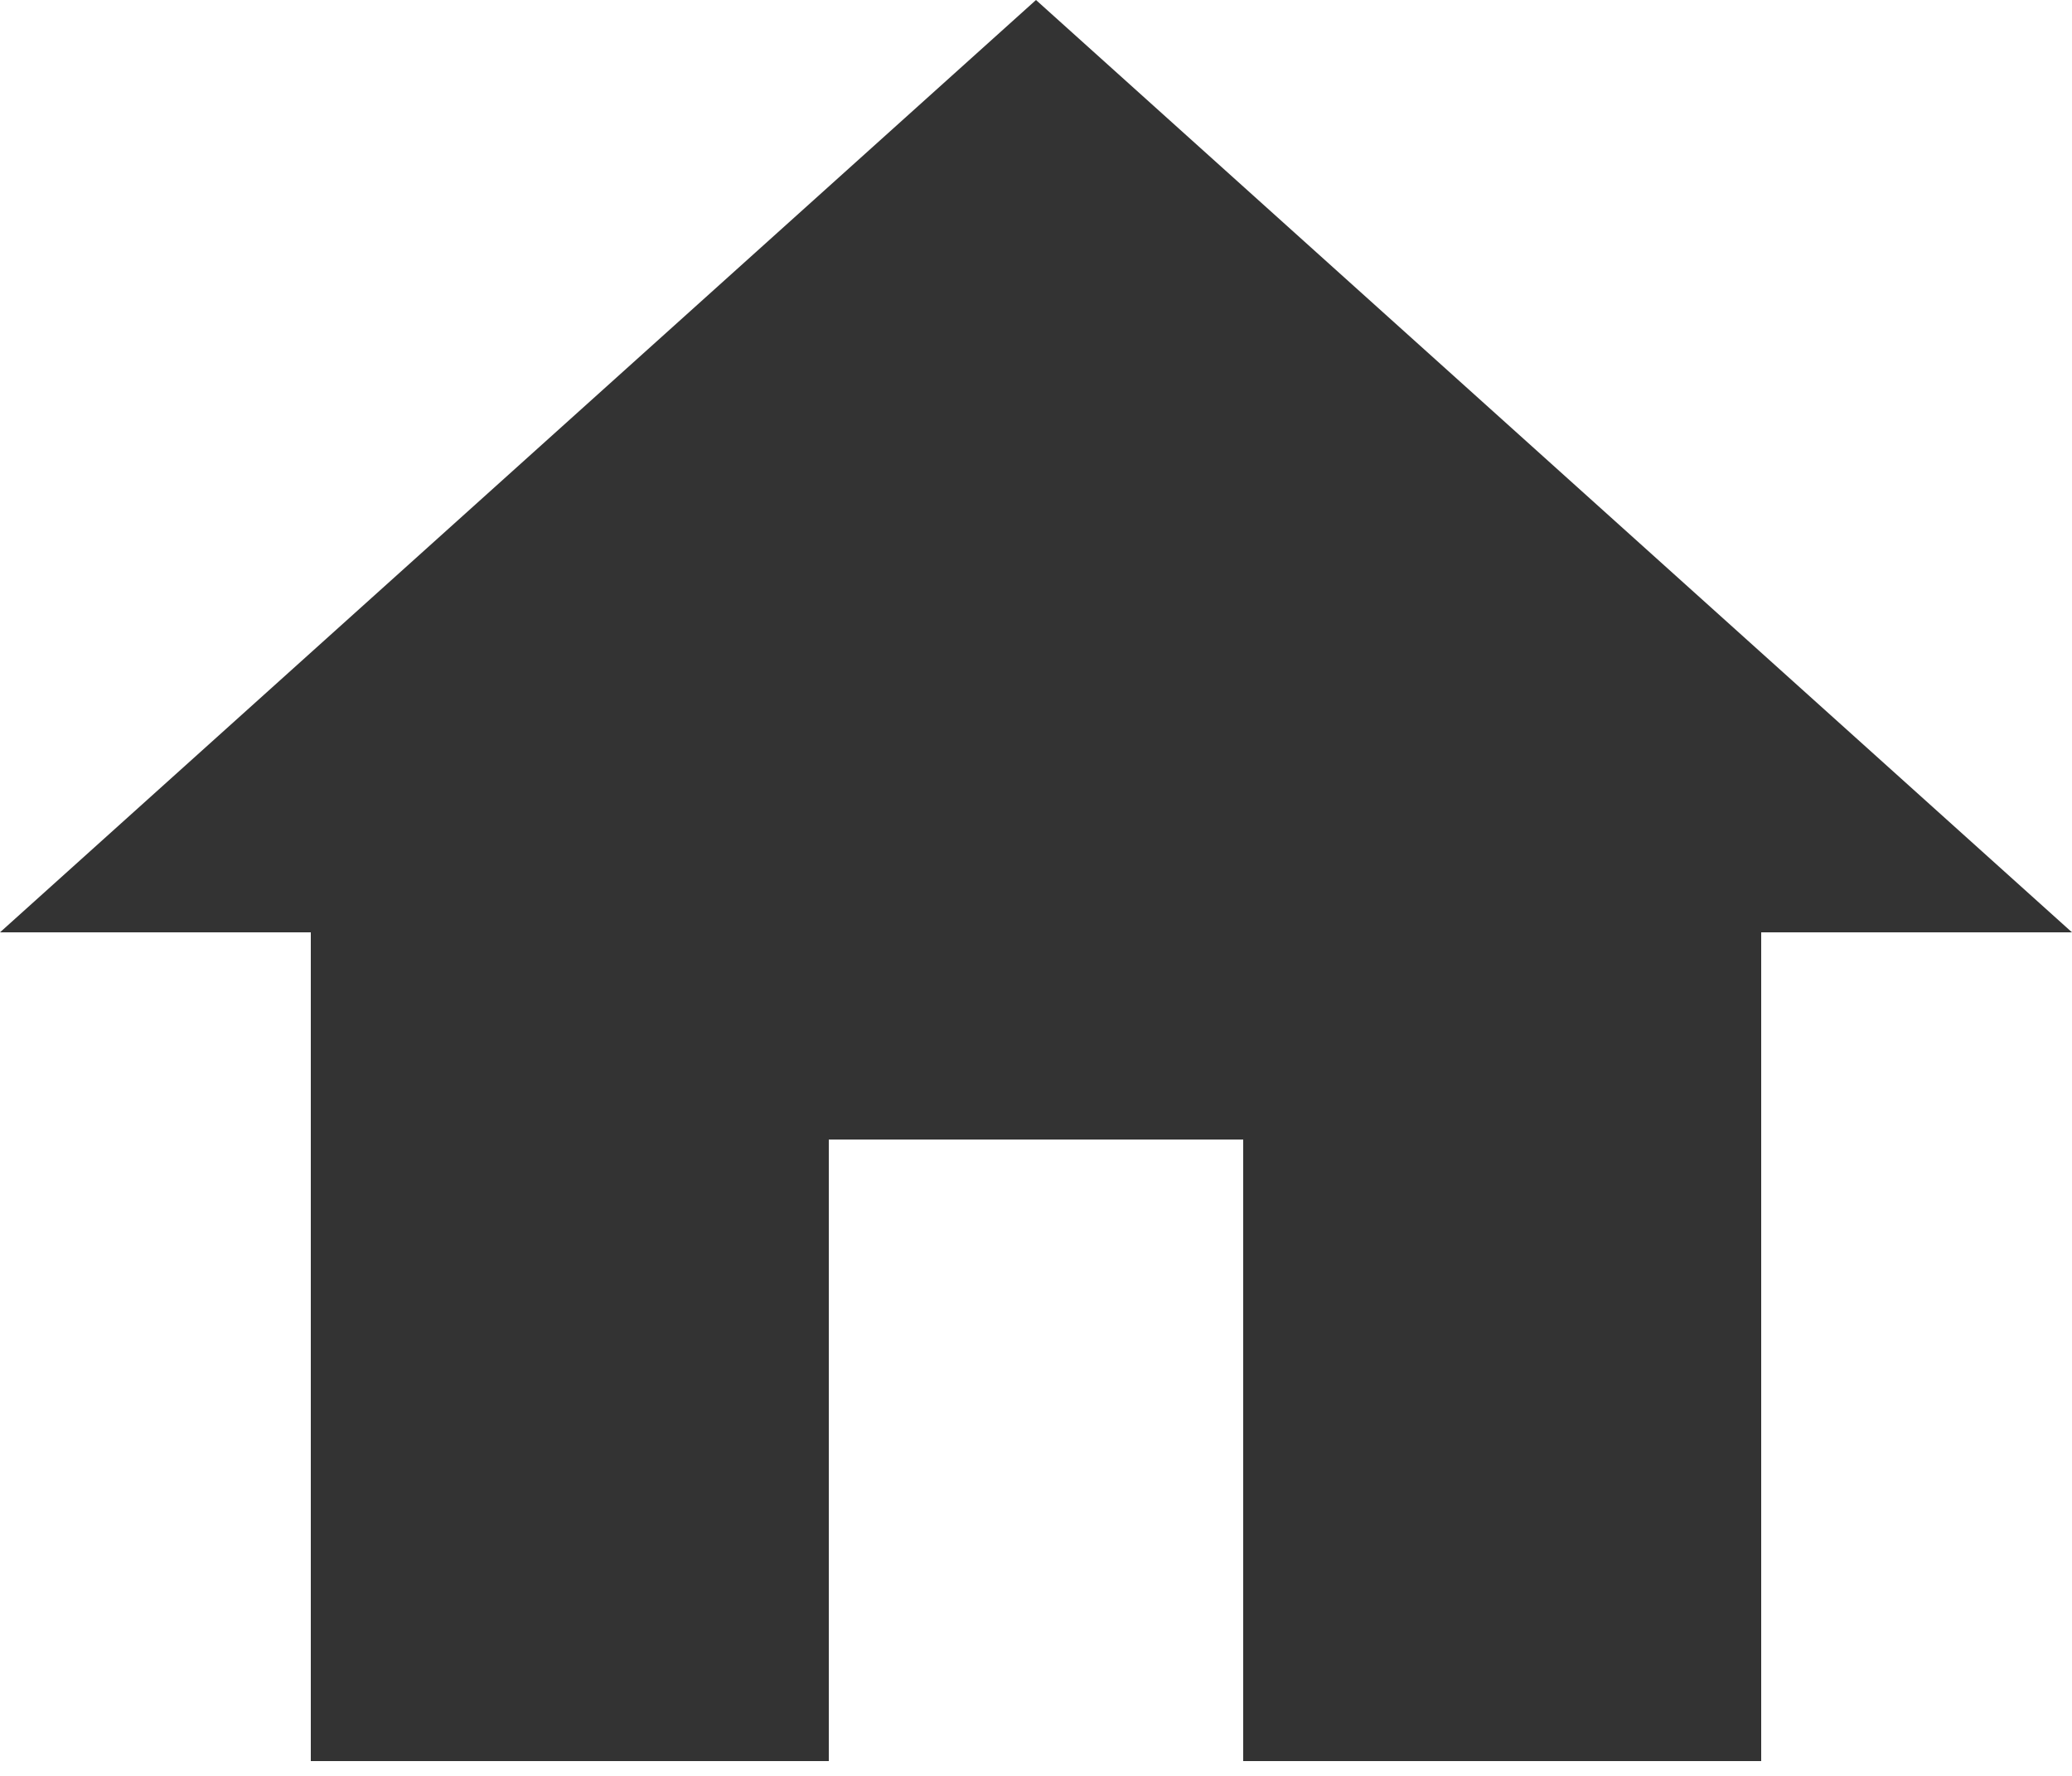
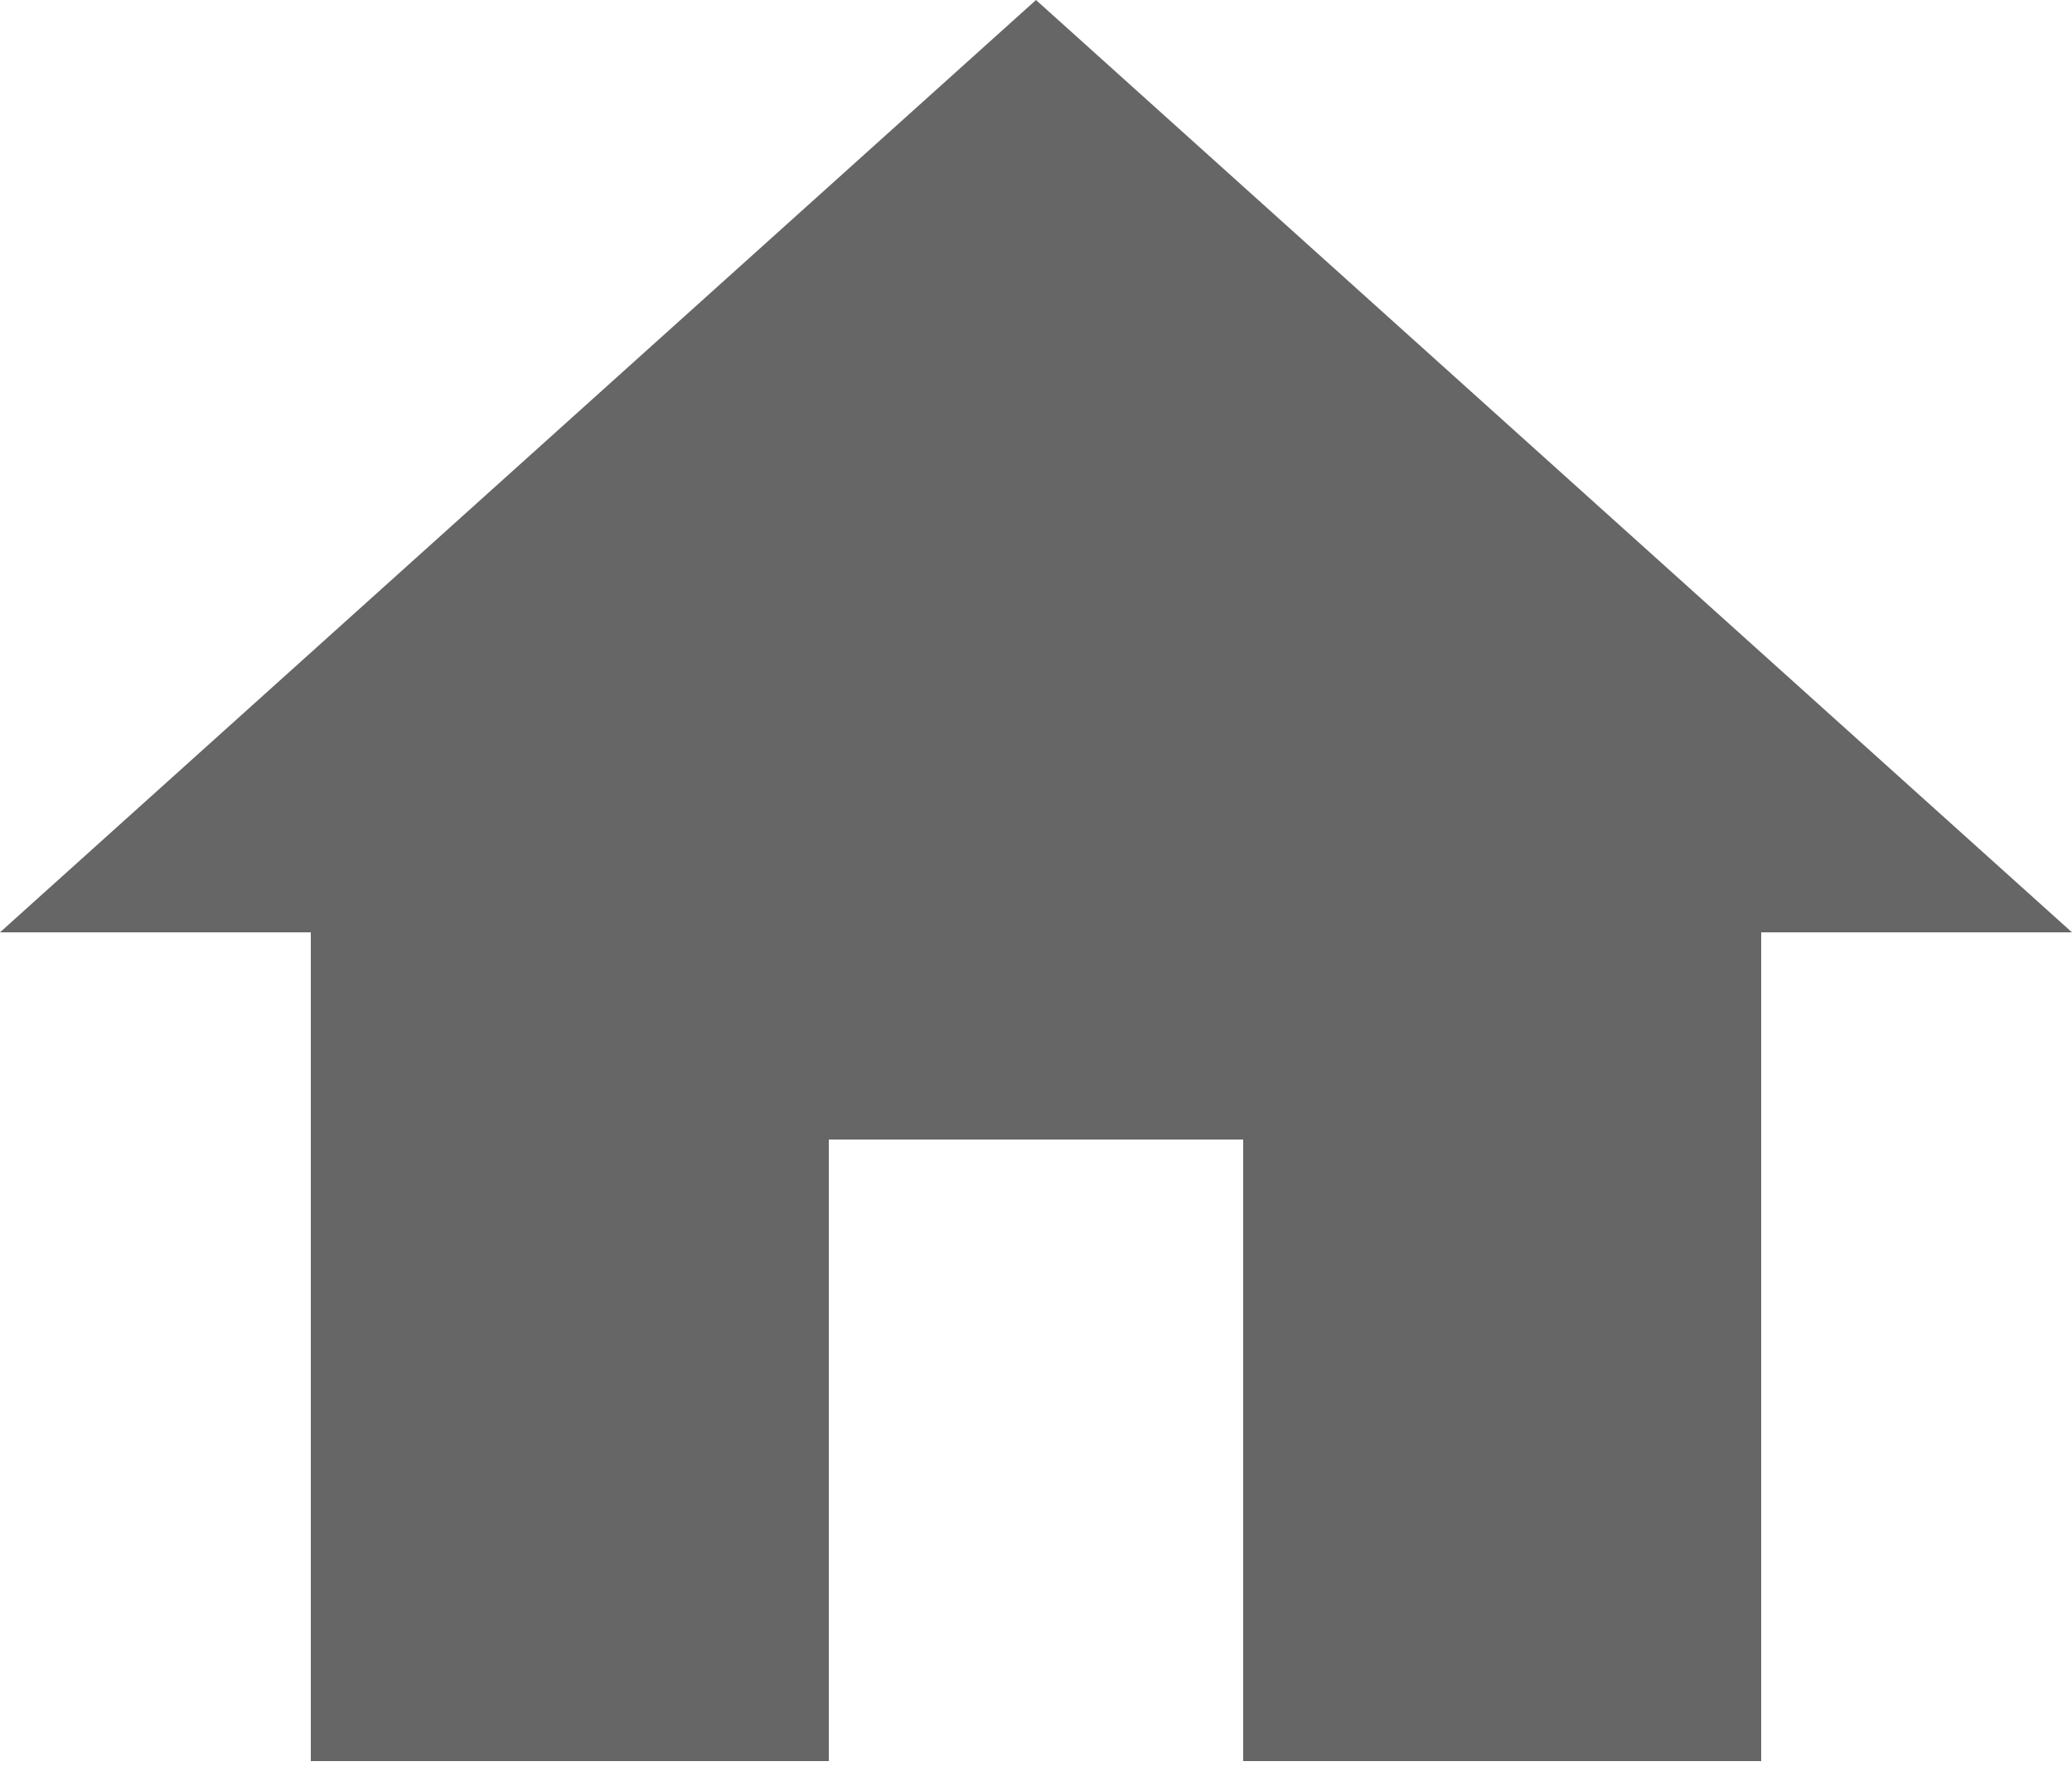
<svg xmlns="http://www.w3.org/2000/svg" width="28" height="24" viewBox="0 0 28 24" fill="none">
-   <path d="M11.2 23.8V15.4H16.8V23.8H23.8V12.6H28L14 0L0 12.6H4.2V23.8H11.2Z" fill="black" fill-opacity="0.8" />
+   <path d="M11.2 23.8V15.4H16.8V23.8H23.8V12.6H28L14 0L0 12.6H4.2V23.8H11.2Z" fill="black" fill-opacity="0.6" />
</svg>
